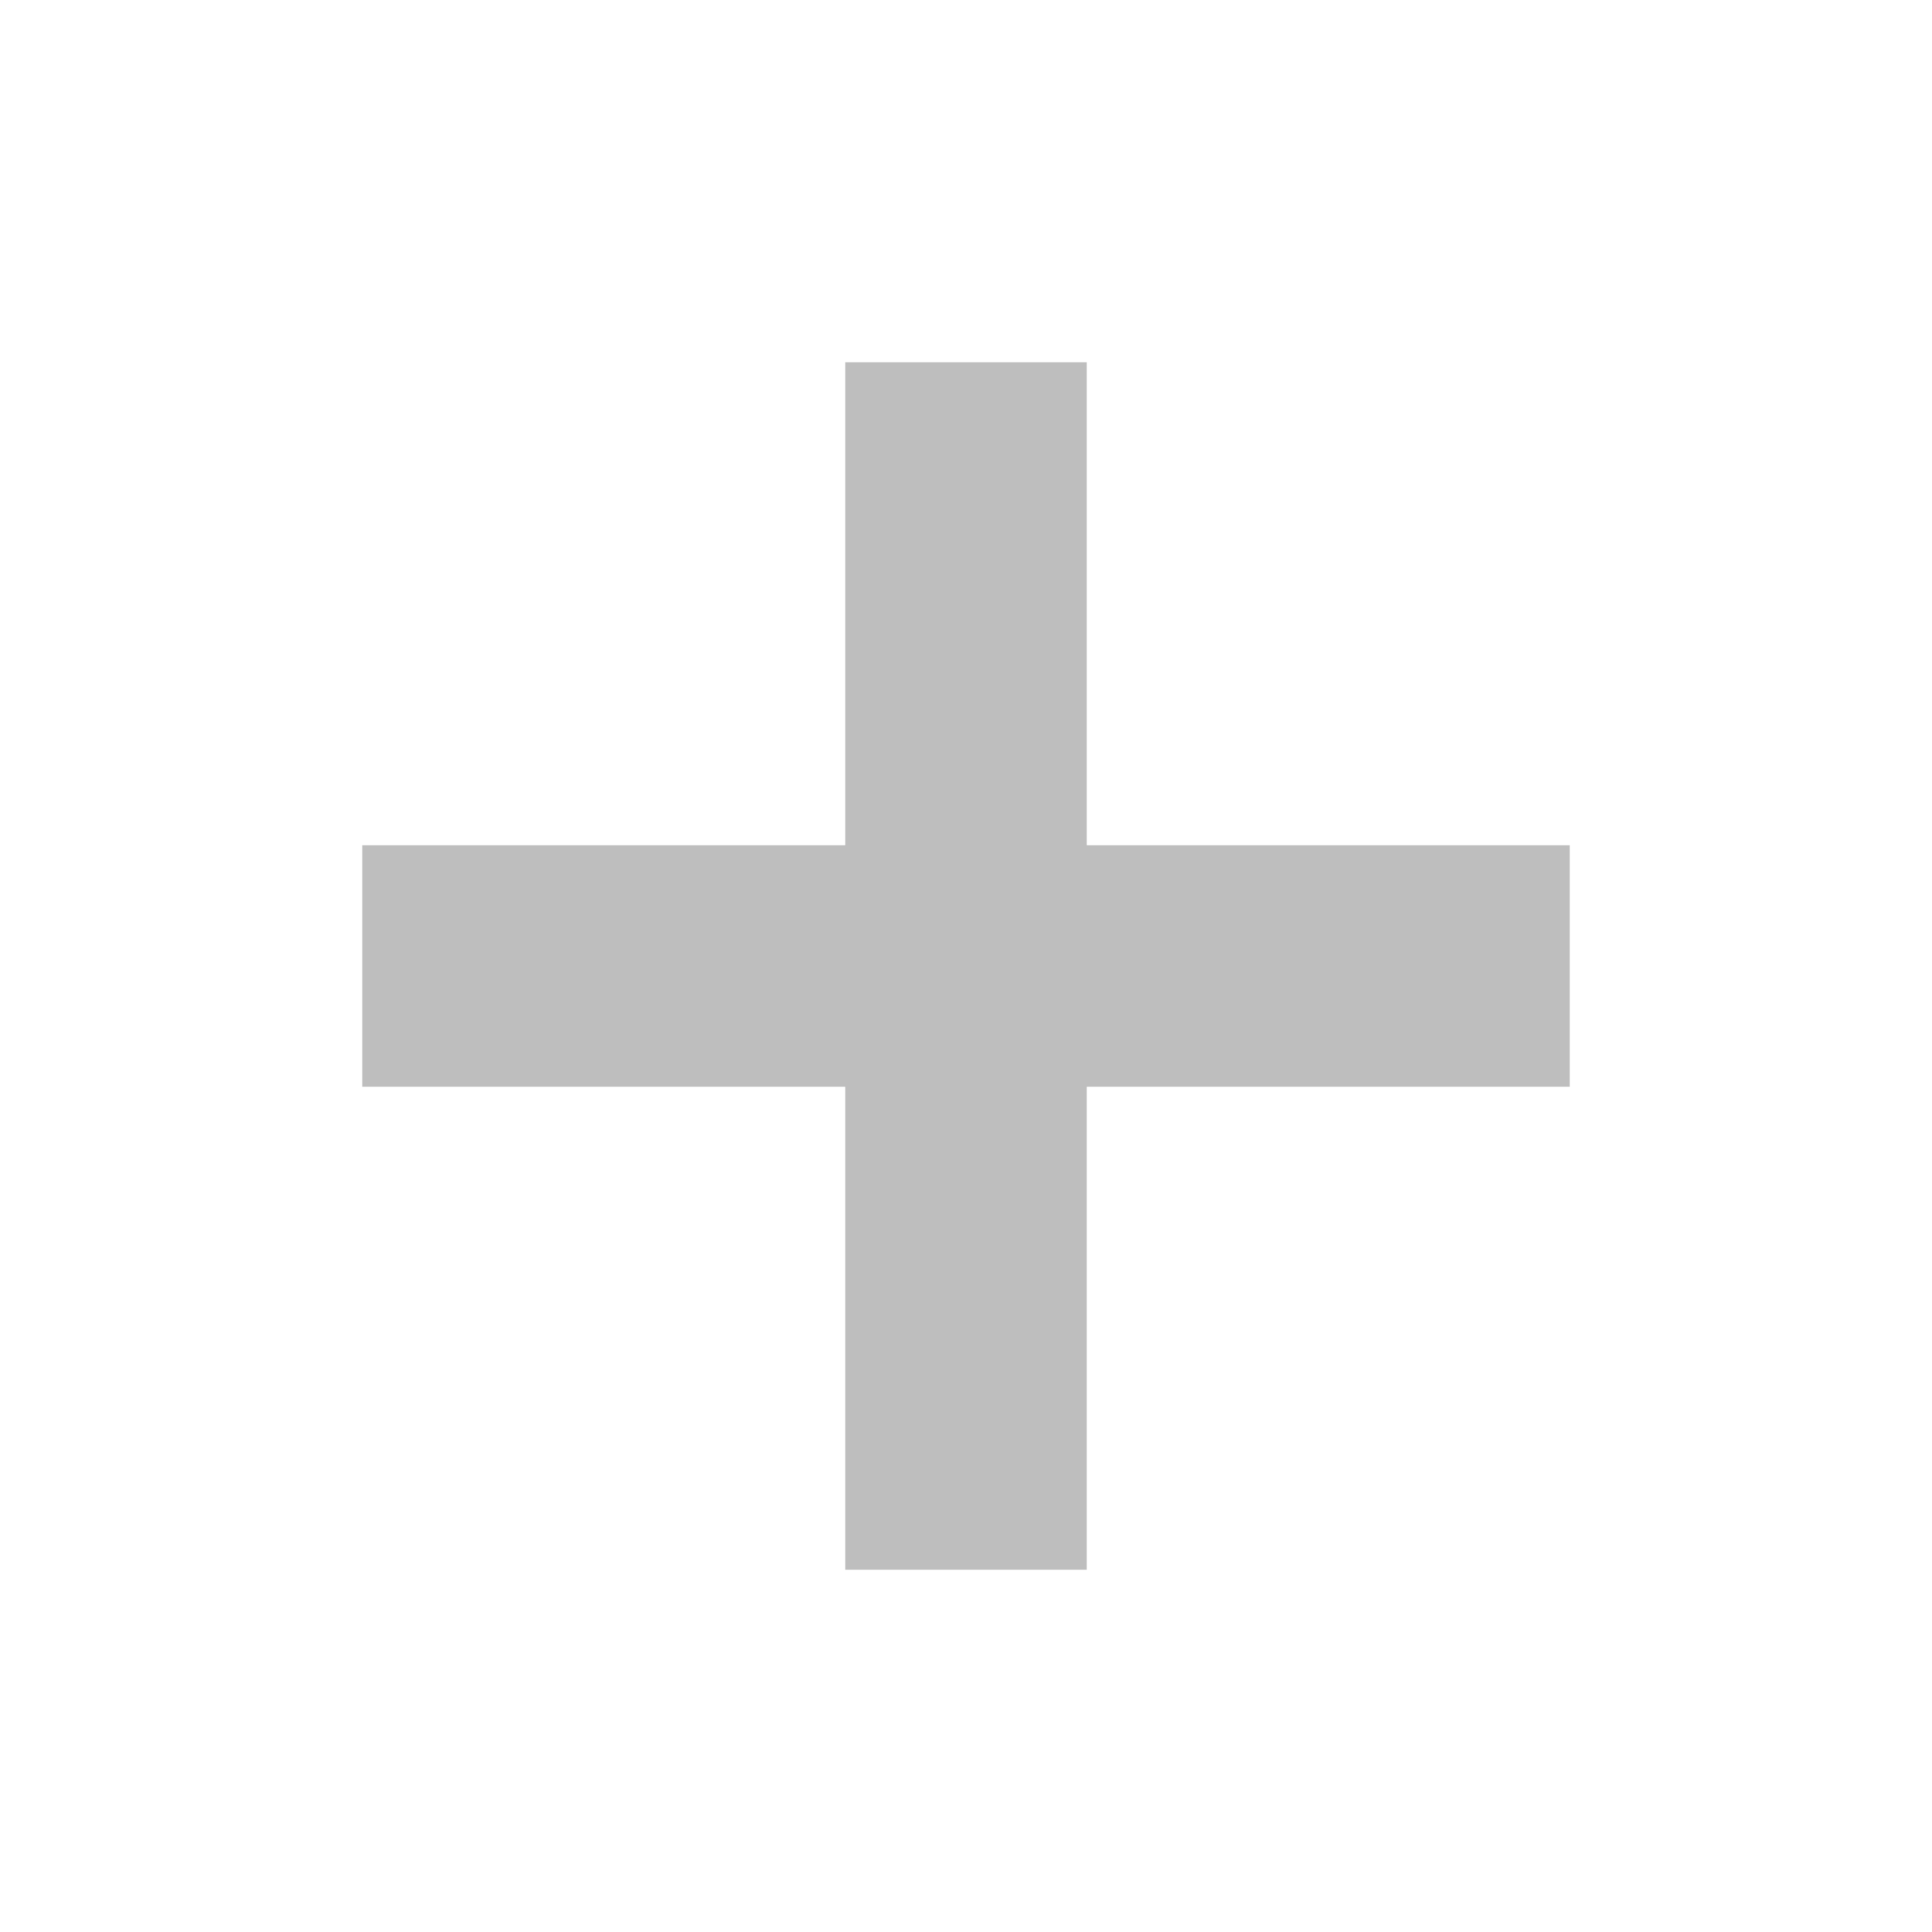
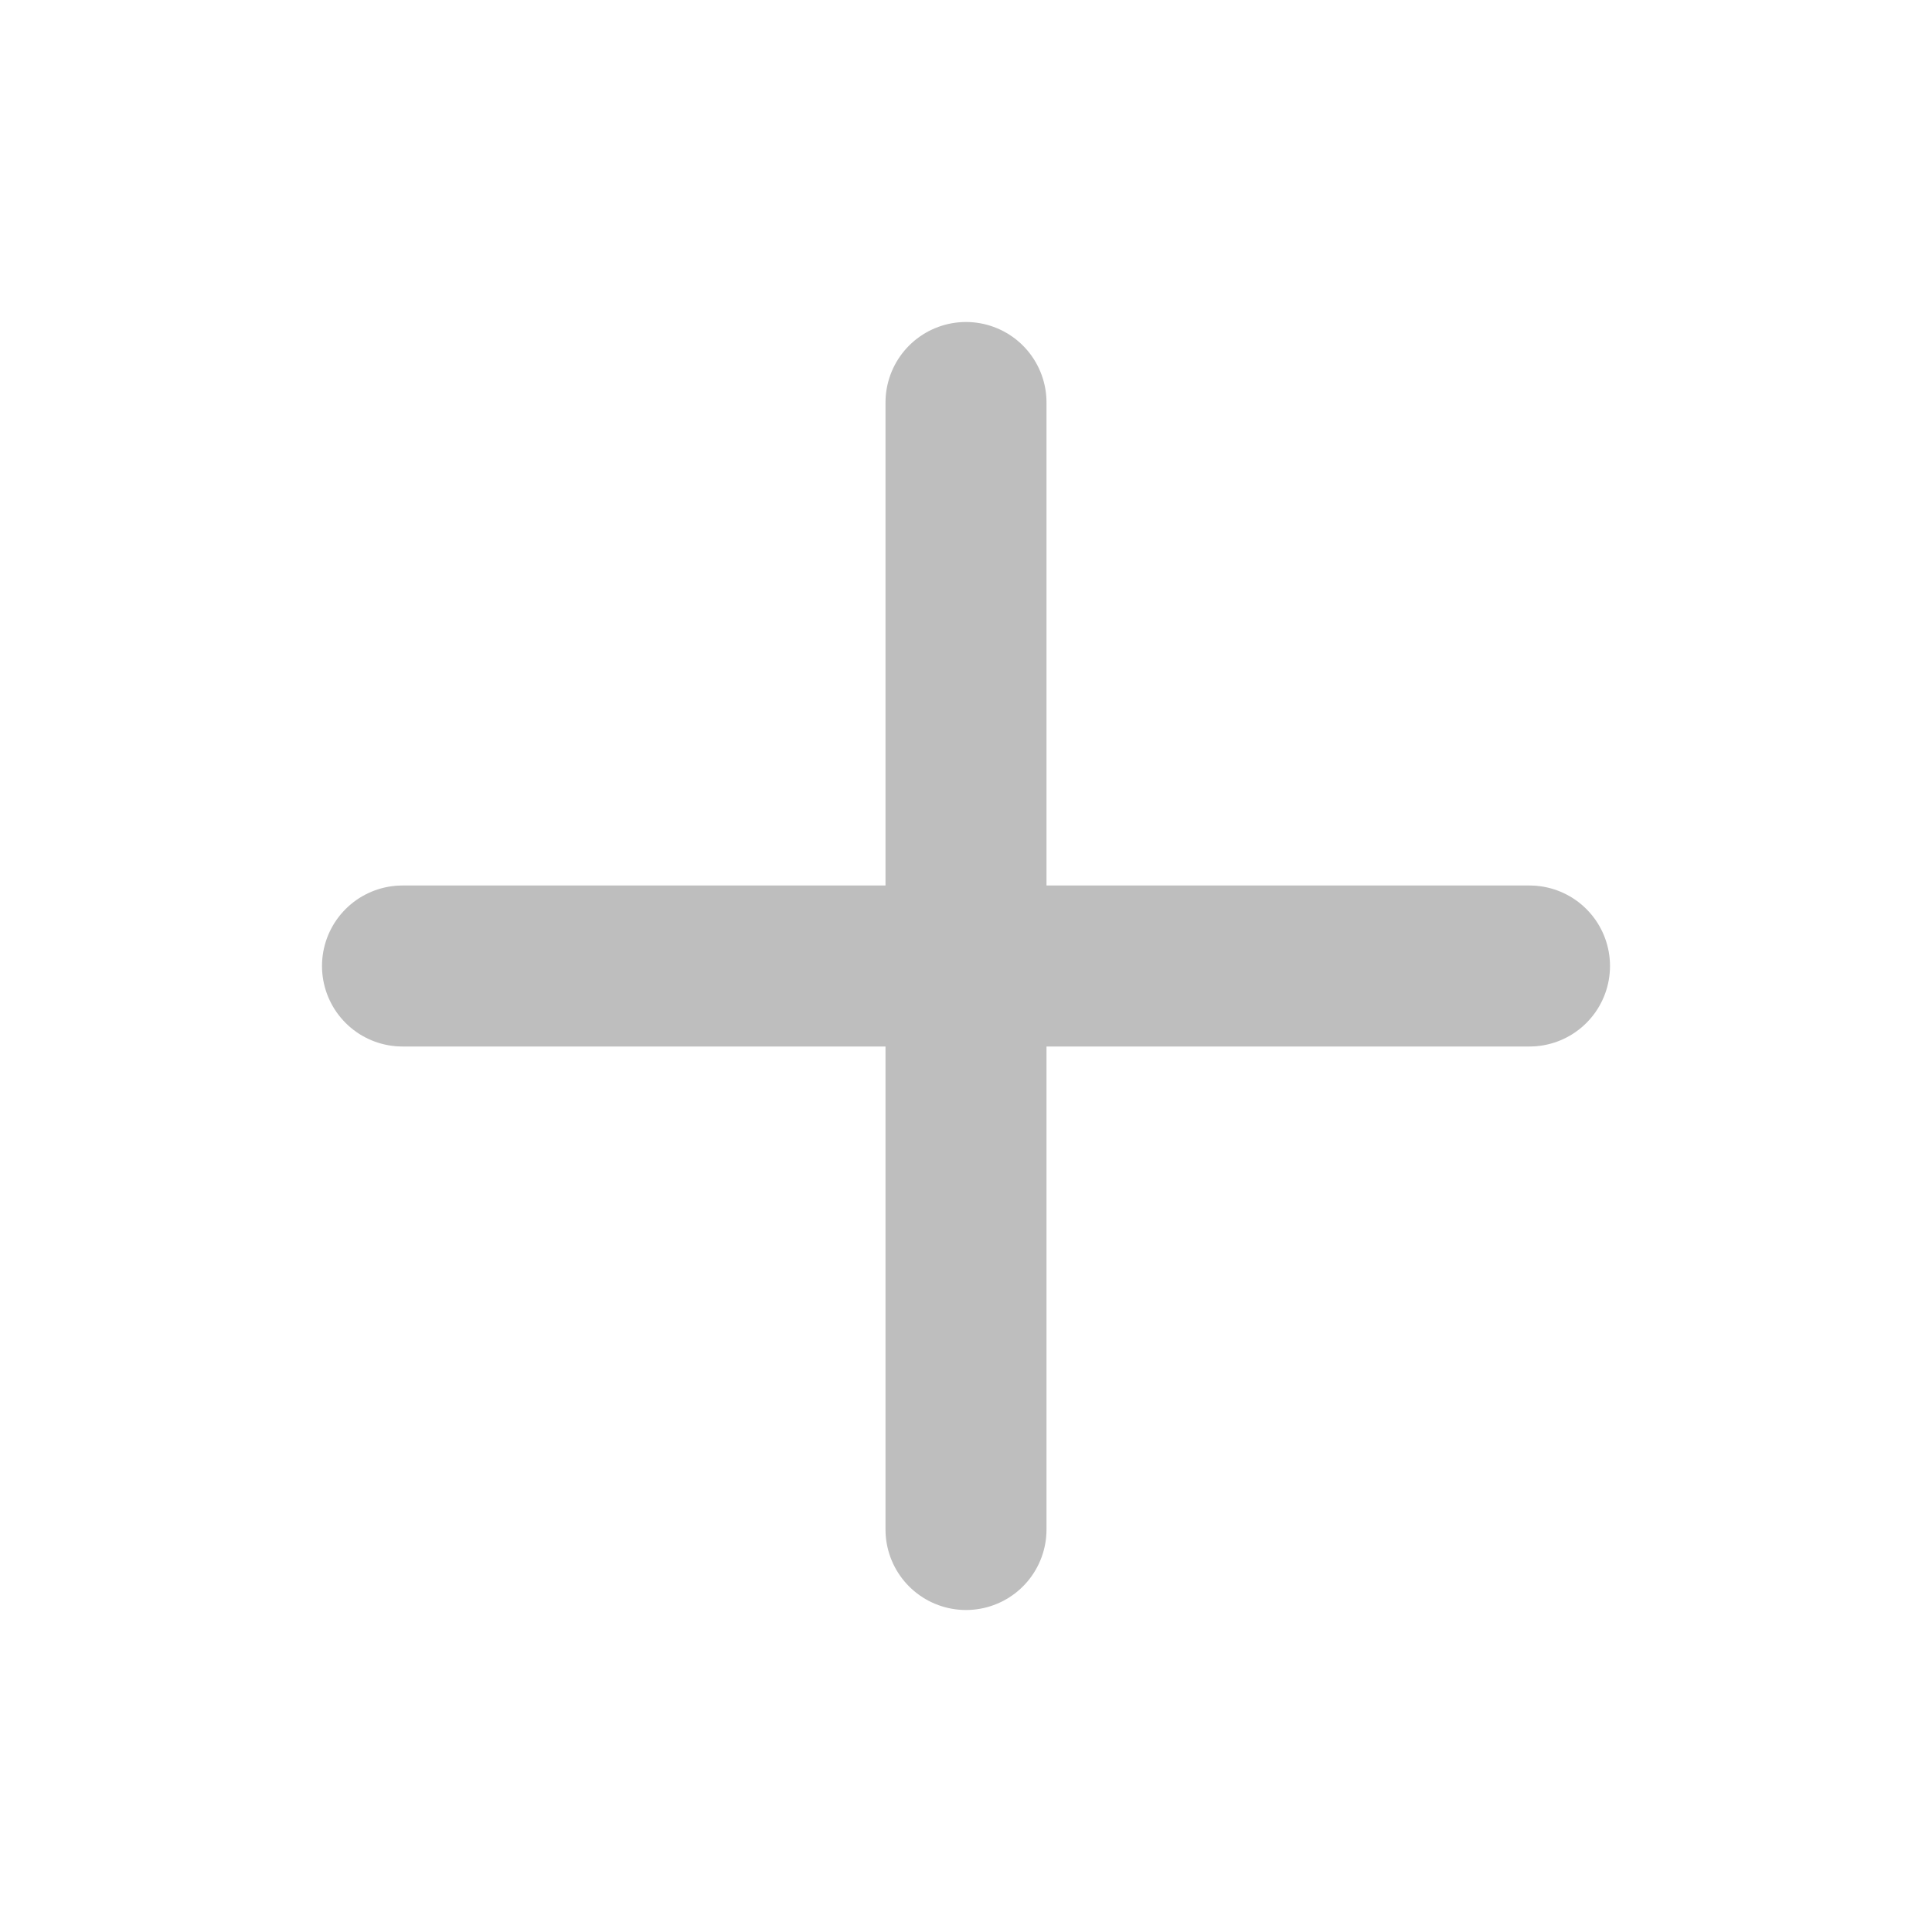
- <svg xmlns="http://www.w3.org/2000/svg" id="svg7384" width="16" height="16" version="1.1">
-   <g id="layer12" transform="translate(-60 -726)">
-     <path id="rect31992" d="m67 729v4h-4v2h4v4h2v-4h4v-2h-4v-4h-2z" style="color:#bebebe;fill:#bebebe" />
-   </g>
+ <svg xmlns="http://www.w3.org/2000/svg" width="24" height="24" viewBox="0 0 24 24" fill="none" stroke="#bebebe" stroke-width="2" stroke-linecap="round" stroke-linejoin="round" class="feather feather-plus">
+   <line x1="12" y1="5" x2="12" y2="19" />
+   <line x1="5" y1="12" x2="19" y2="12" />
</svg>
